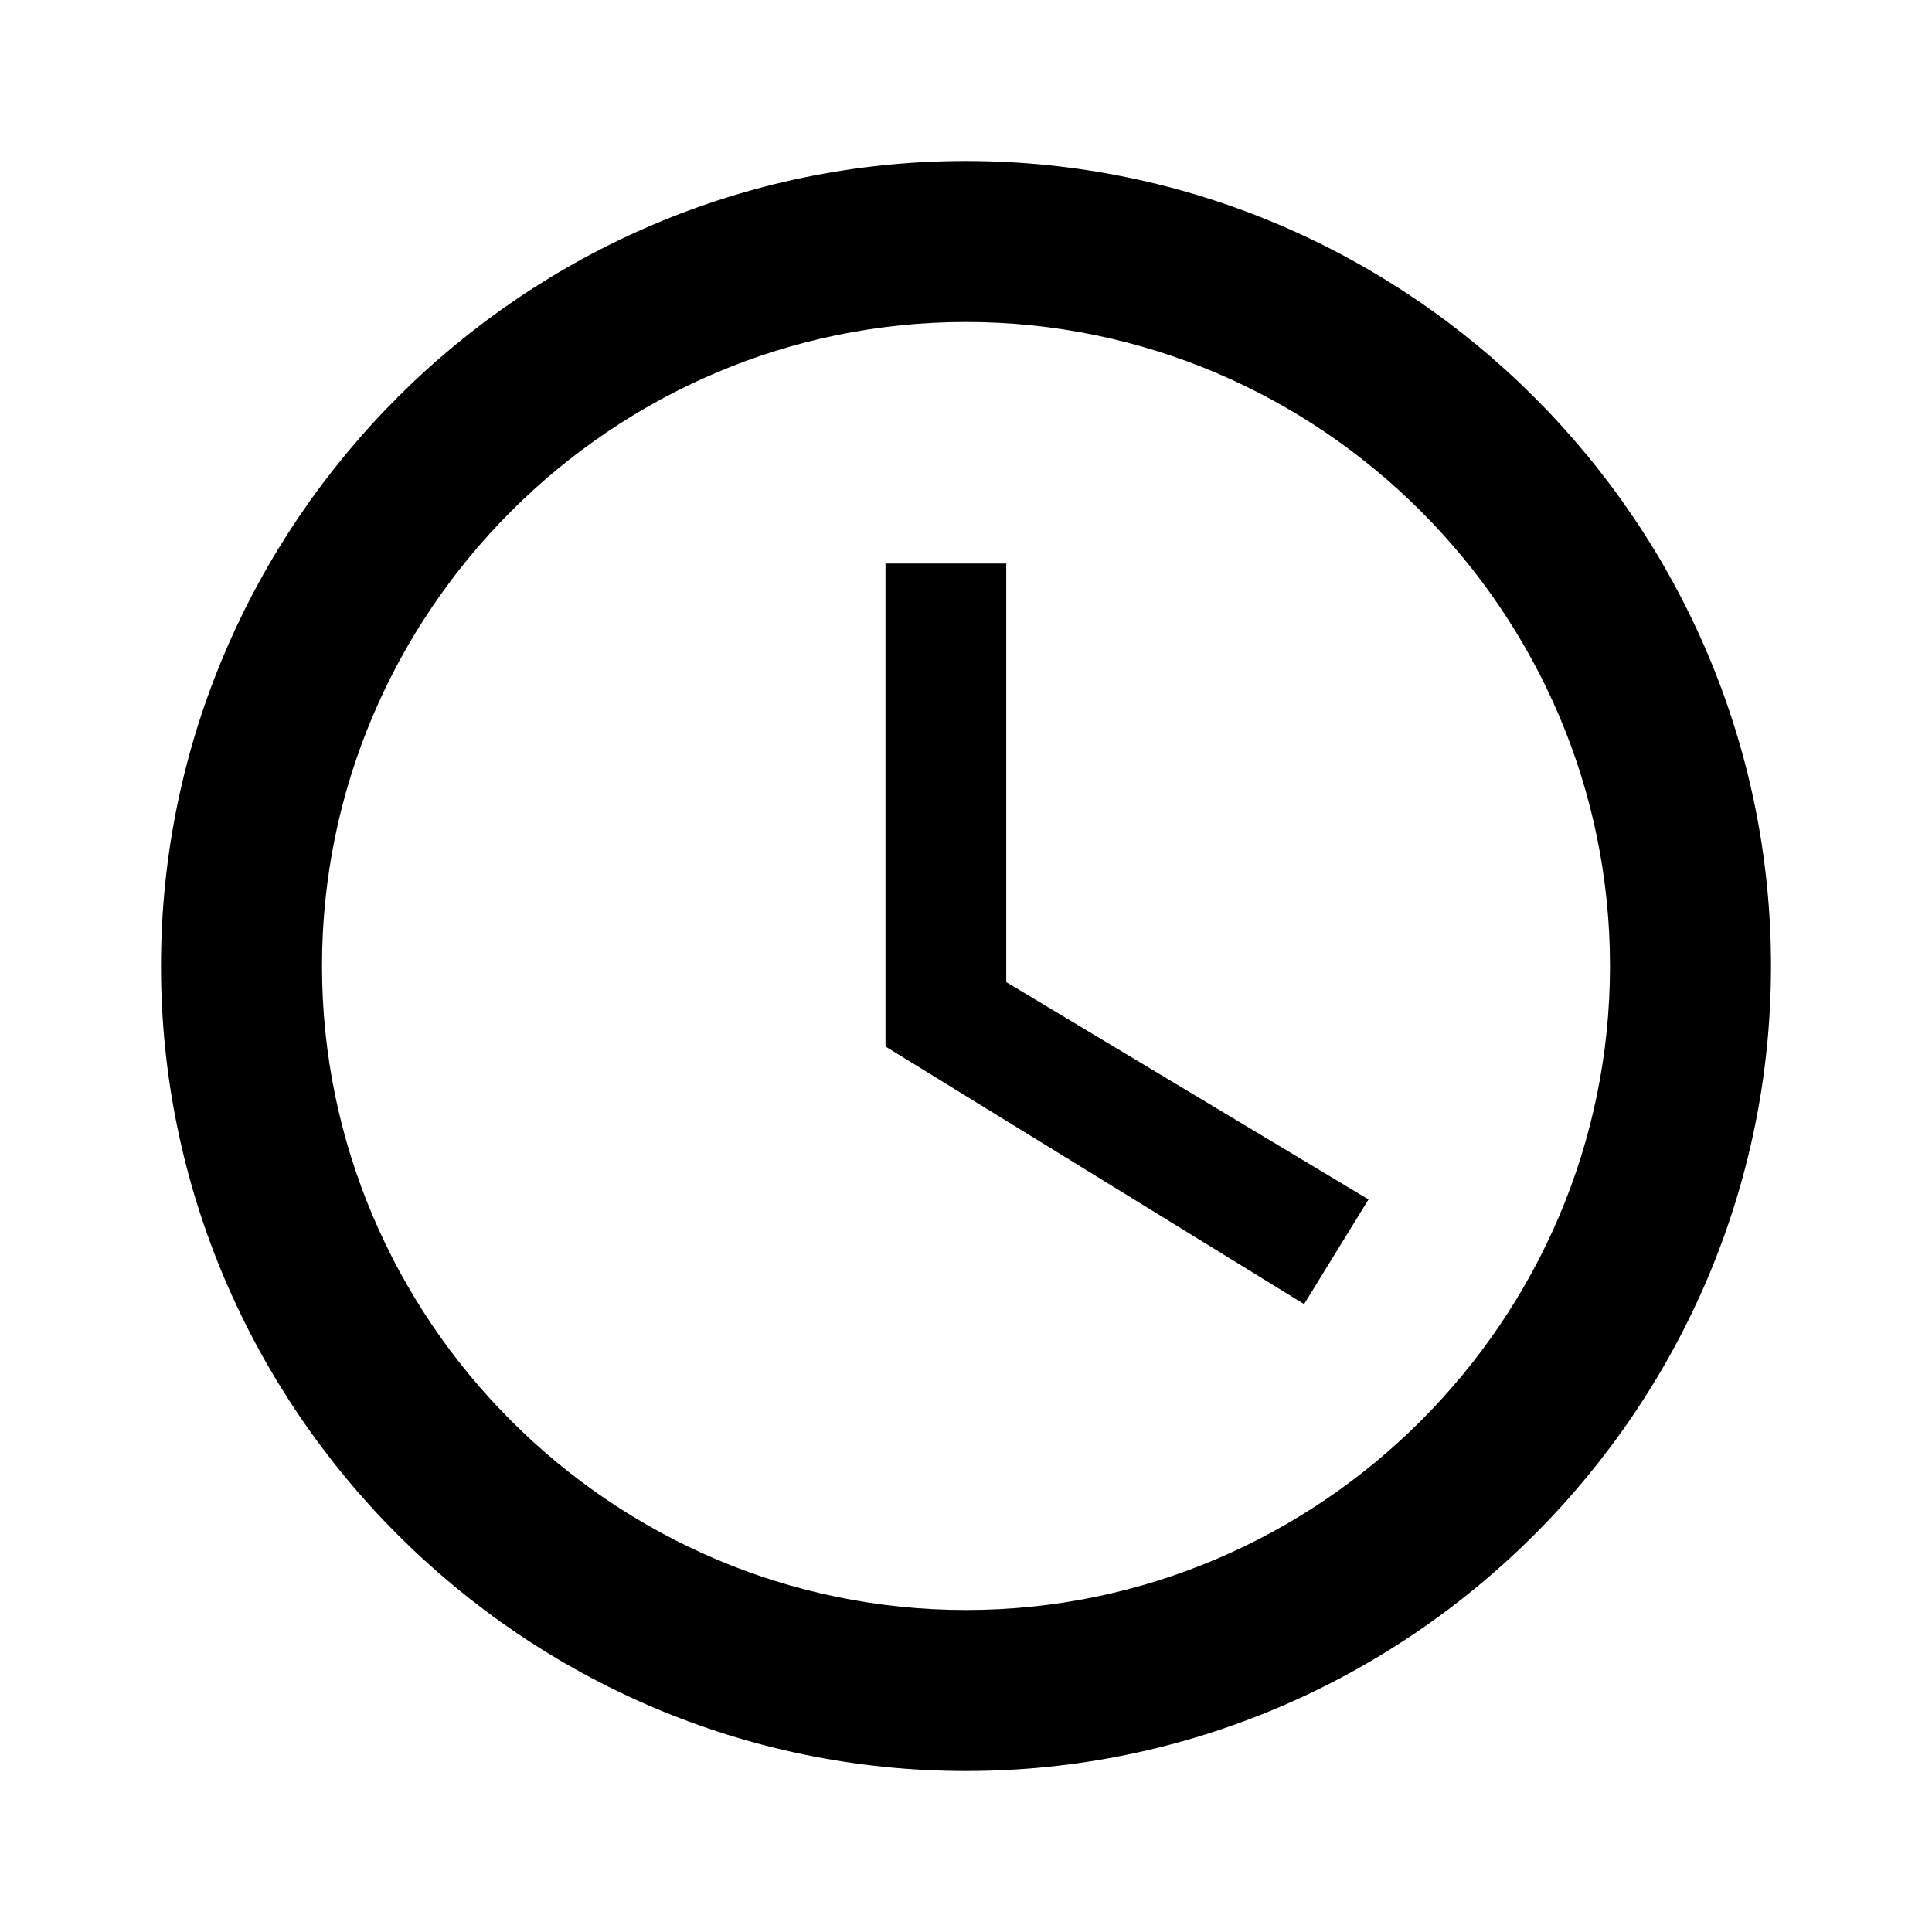
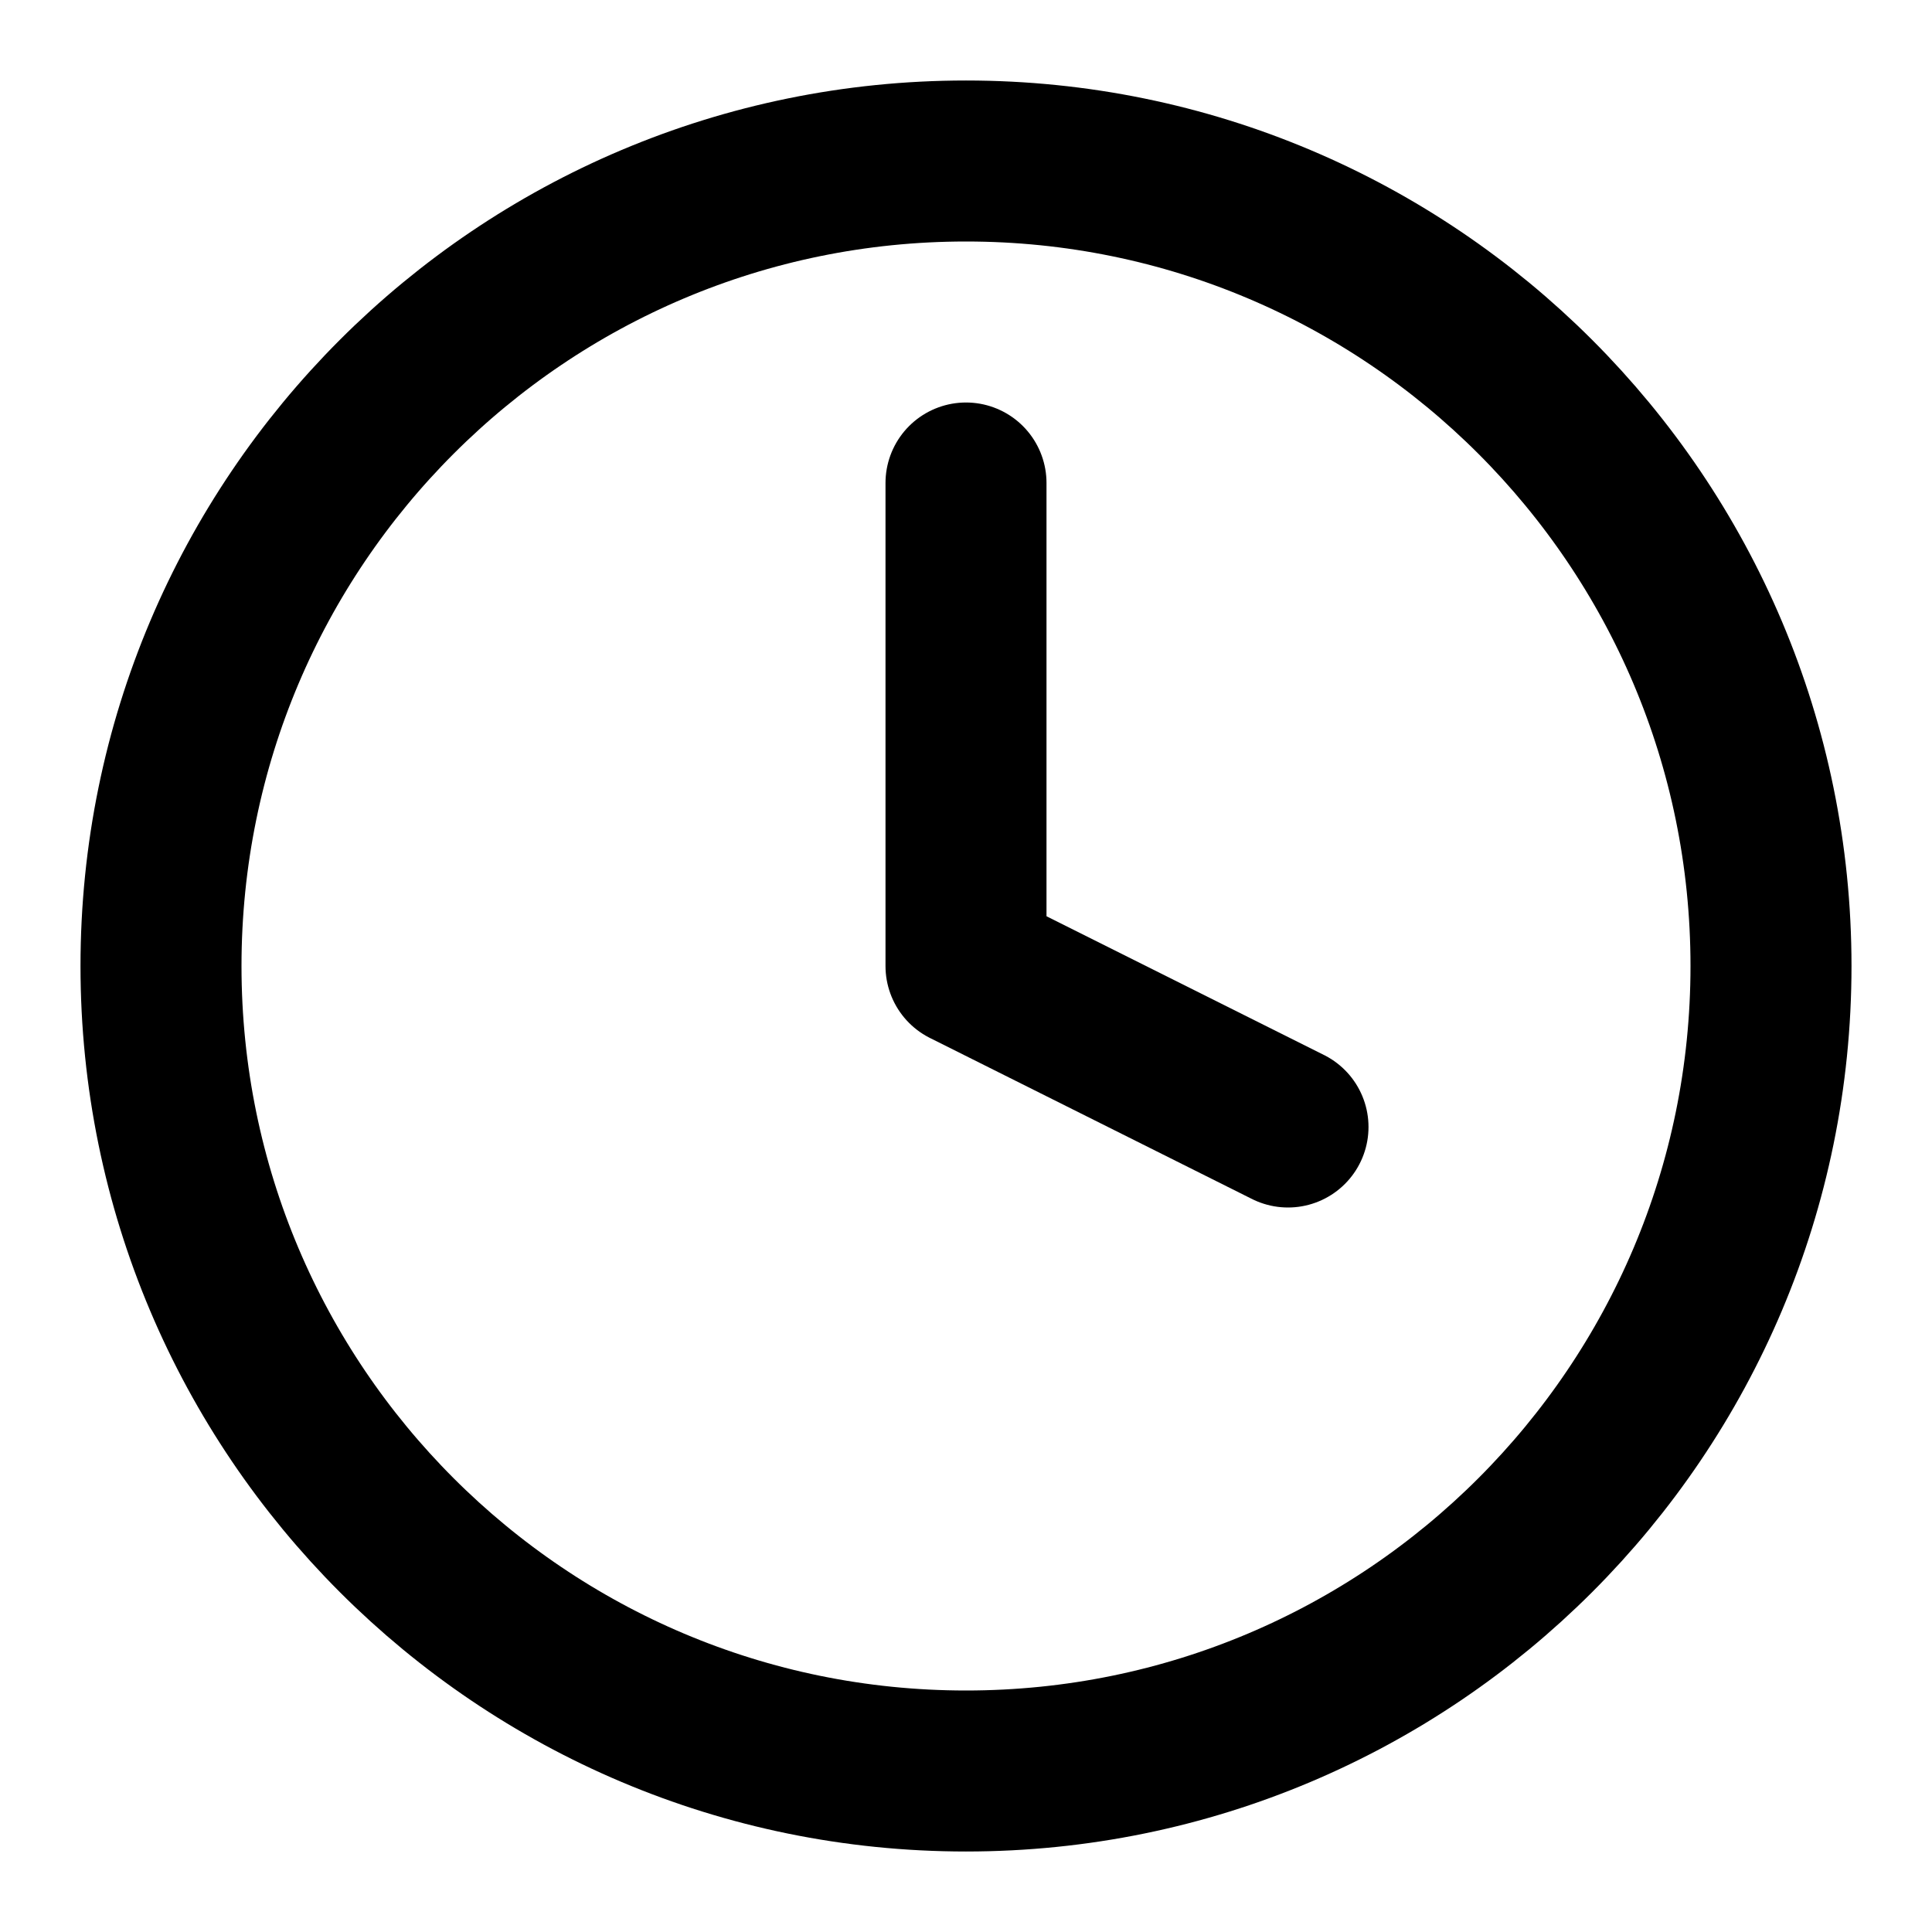
- <svg width="20" height="20" viewBox="0 0 24 24" aria-hidden="true" fill="currentColor">
-   <path d="M12 2C6.5 2 2 6.5 2 12s4.5 10 10 10 10-4.5 10-10S17.5 2 12 2zm0 18c-4.4 0-8-3.6-8-8s3.6-8 8-8 8 3.6 8 8-3.6 8-8 8zm.5-13H11v6l5.2 3.2.8-1.3-4.5-2.7V7z" />
+ <svg width="20" height="20" viewBox="0 0 24 24" aria-hidden="true" fill="none" stroke="currentColor" stroke-width="2" stroke-linecap="round" stroke-linejoin="round">
+   <circle cx="12" cy="12" r="10" />
+   <polyline points="12 6 12 12 16 14" />
</svg>
